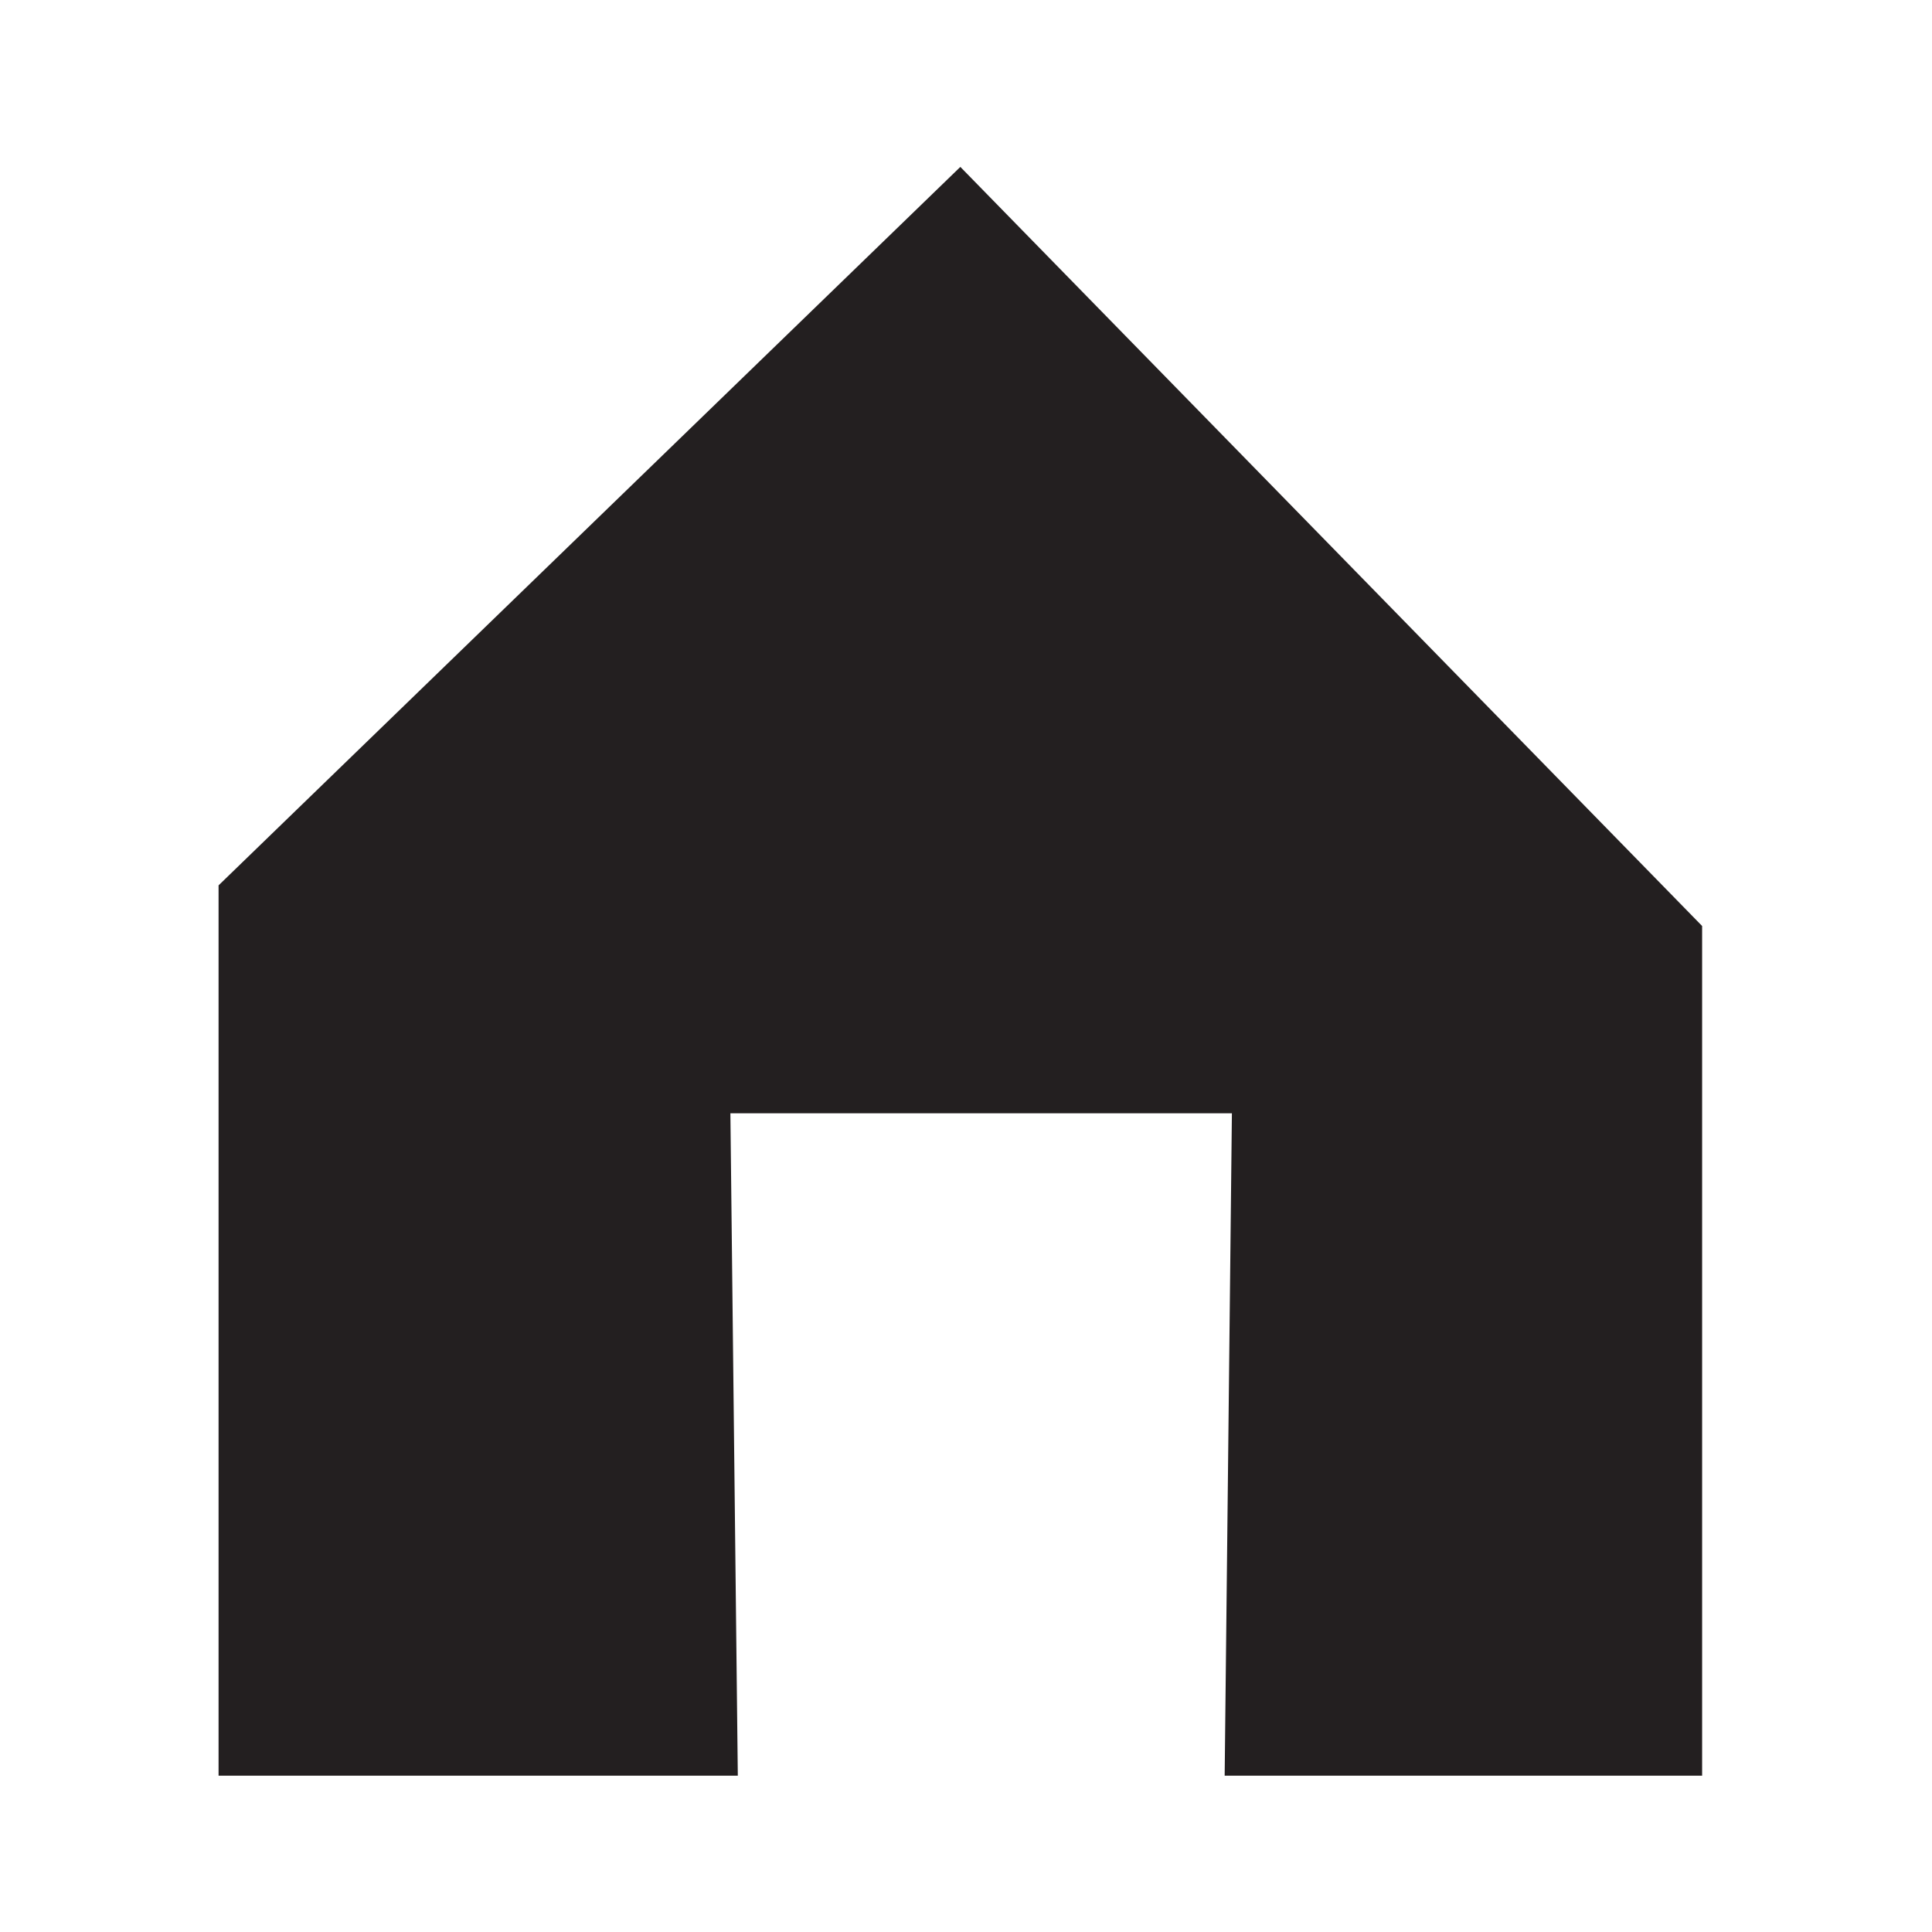
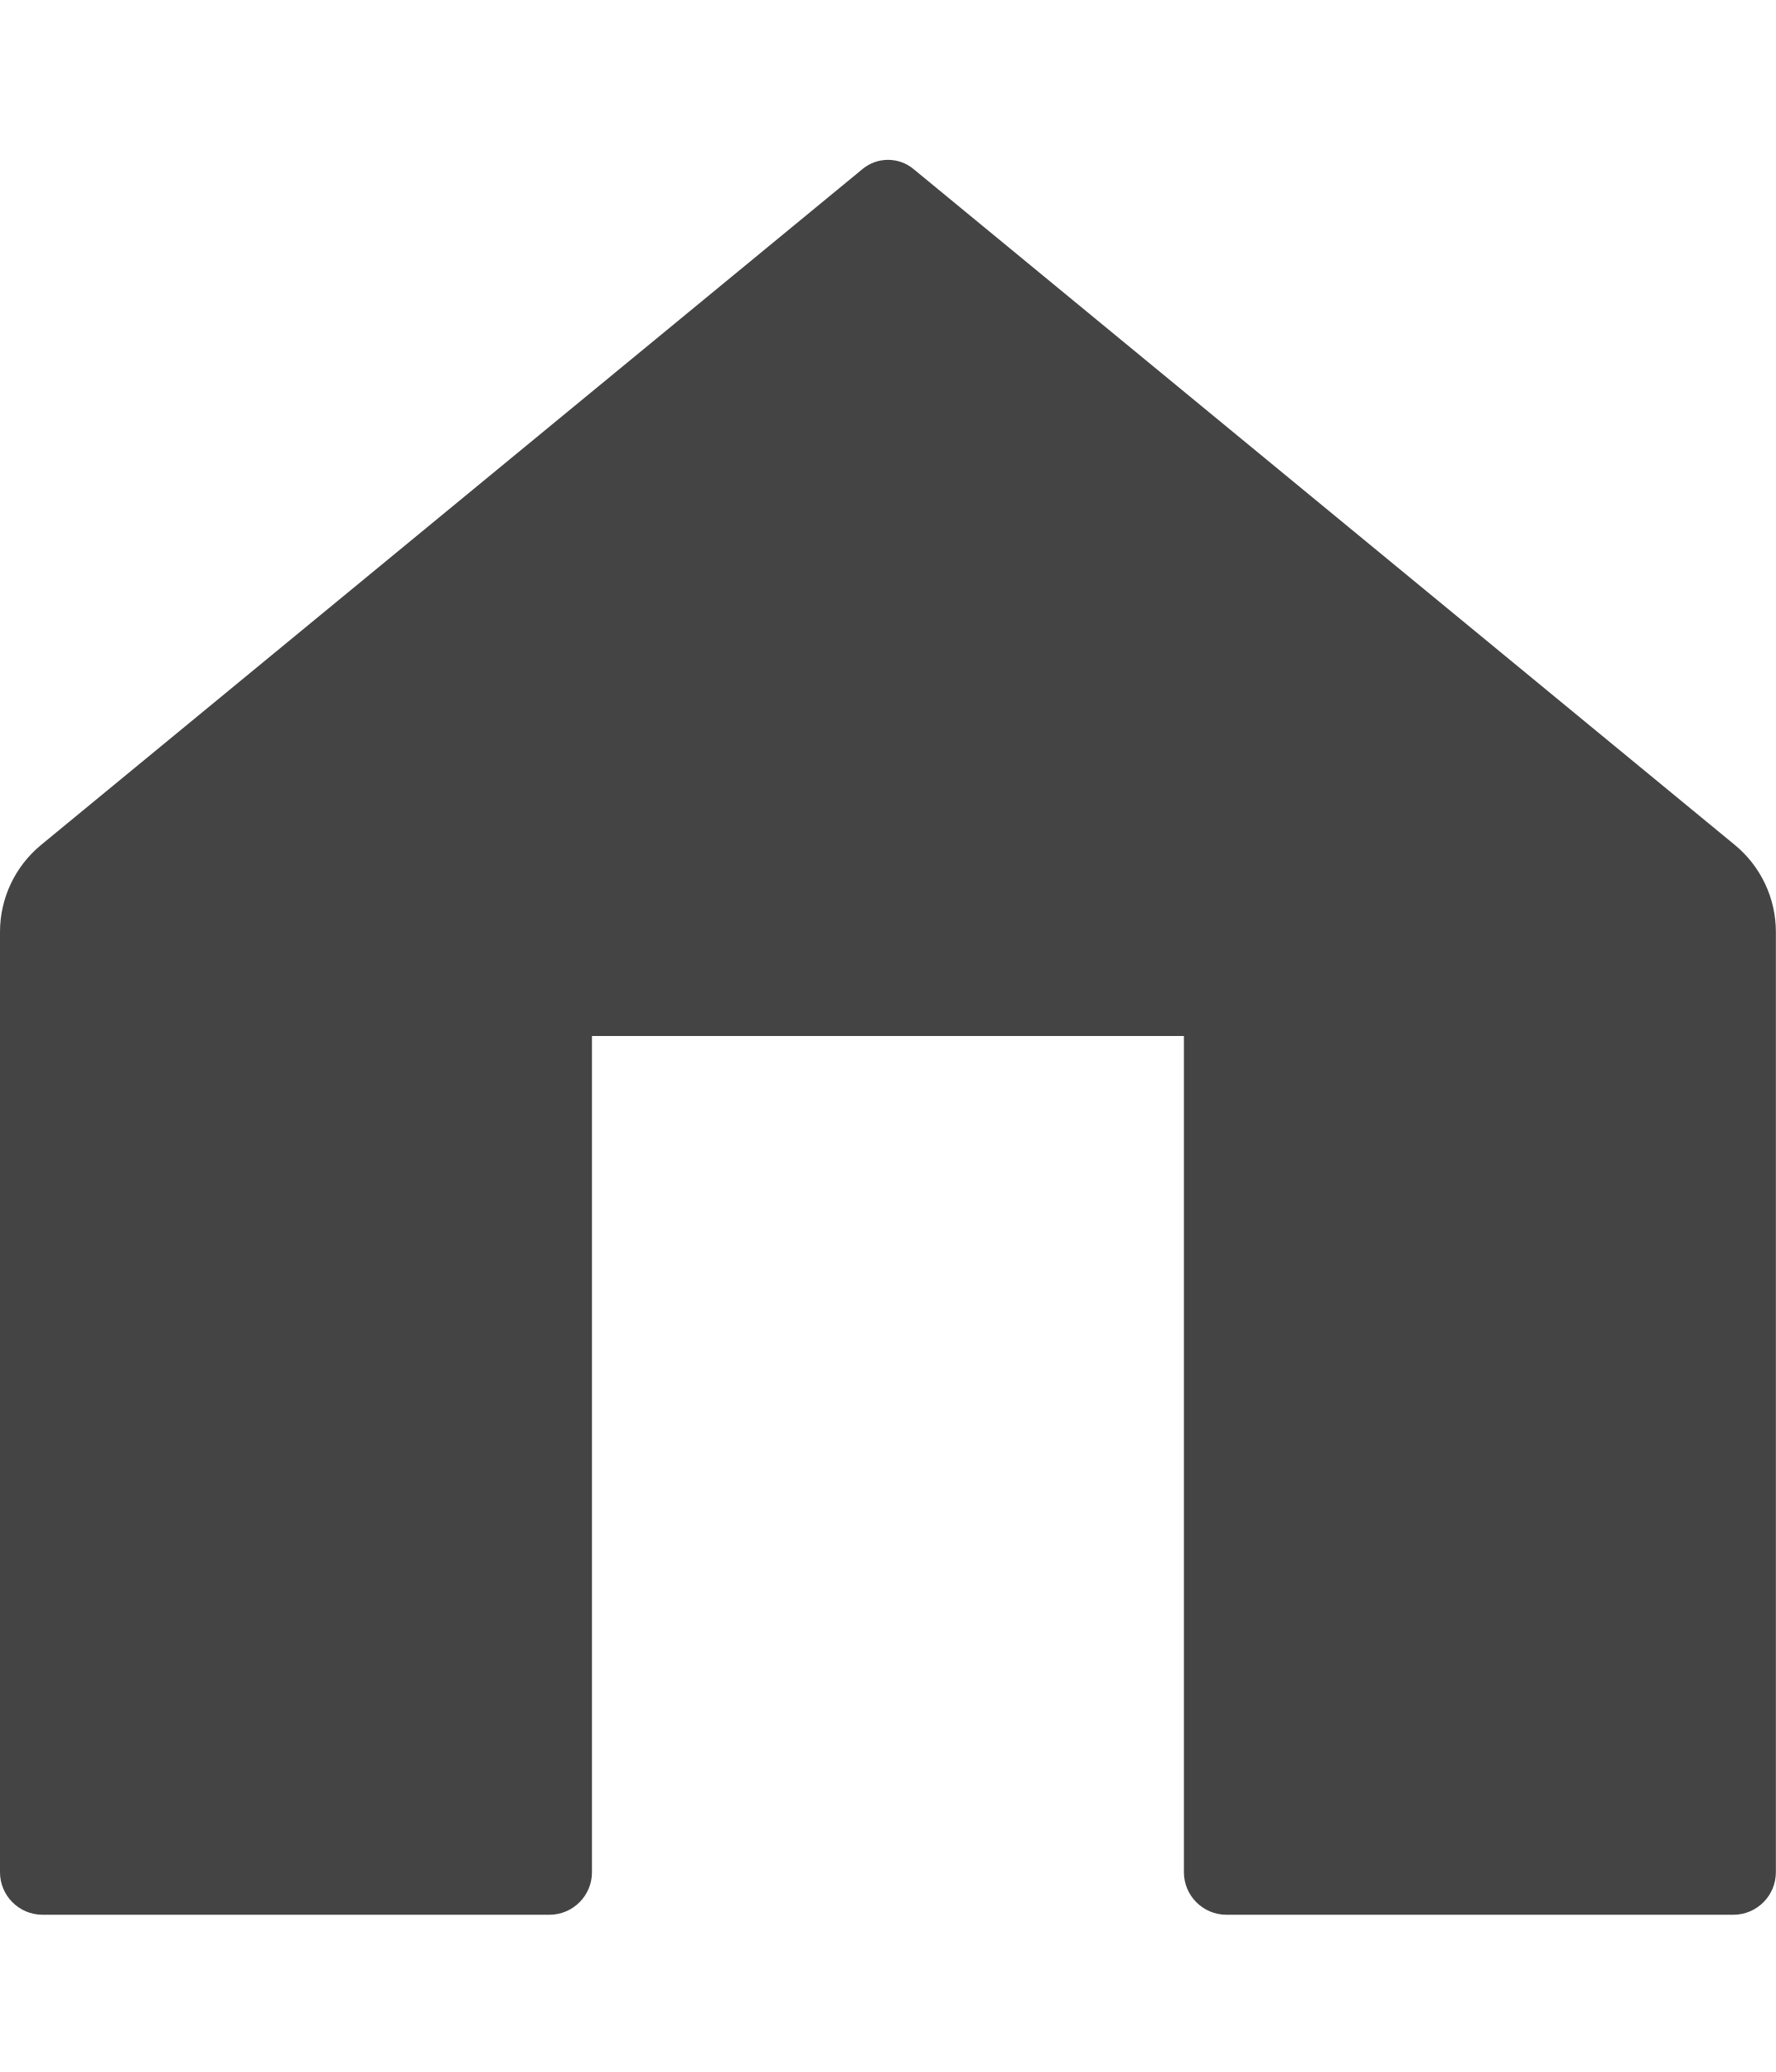
- <svg xmlns="http://www.w3.org/2000/svg" id="Layer_1" data-name="Layer 1" viewBox="0 0 512 512">
+ <svg xmlns="http://www.w3.org/2000/svg" id="Layer_1" data-name="Layer 1" viewBox="0 0 24 28">
  <defs>
-     <style>.cls-1{fill:#231f20;}</style>
+     <style>.cls-1{fill:#444;}</style>
  </defs>
-   <polygon class="cls-1" points="57.923 470.58 57.923 234.63 254.502 44.231 451.081 245.399 451.081 470.58 324.55 470.58 326.466 295.03 193.562 295.03 195.528 470.58 57.923 470.58" />
+   <path class="cls-1" d="M0,25.3V12.594a1.523,1.523,0,0,1,.555-1.176L11.658,2.283a.54.54,0,0,1,.686,0l11.101,9.135A1.523,1.523,0,0,1,24,12.594V25.3a.575.575,0,0,1-.575.575H16.575A.575.575,0,0,1,16,25.3V14H8V25.3a.575.575,0,0,1-.575.575H.575A.575.575,0,0,1,0,25.3Z" />
</svg>
